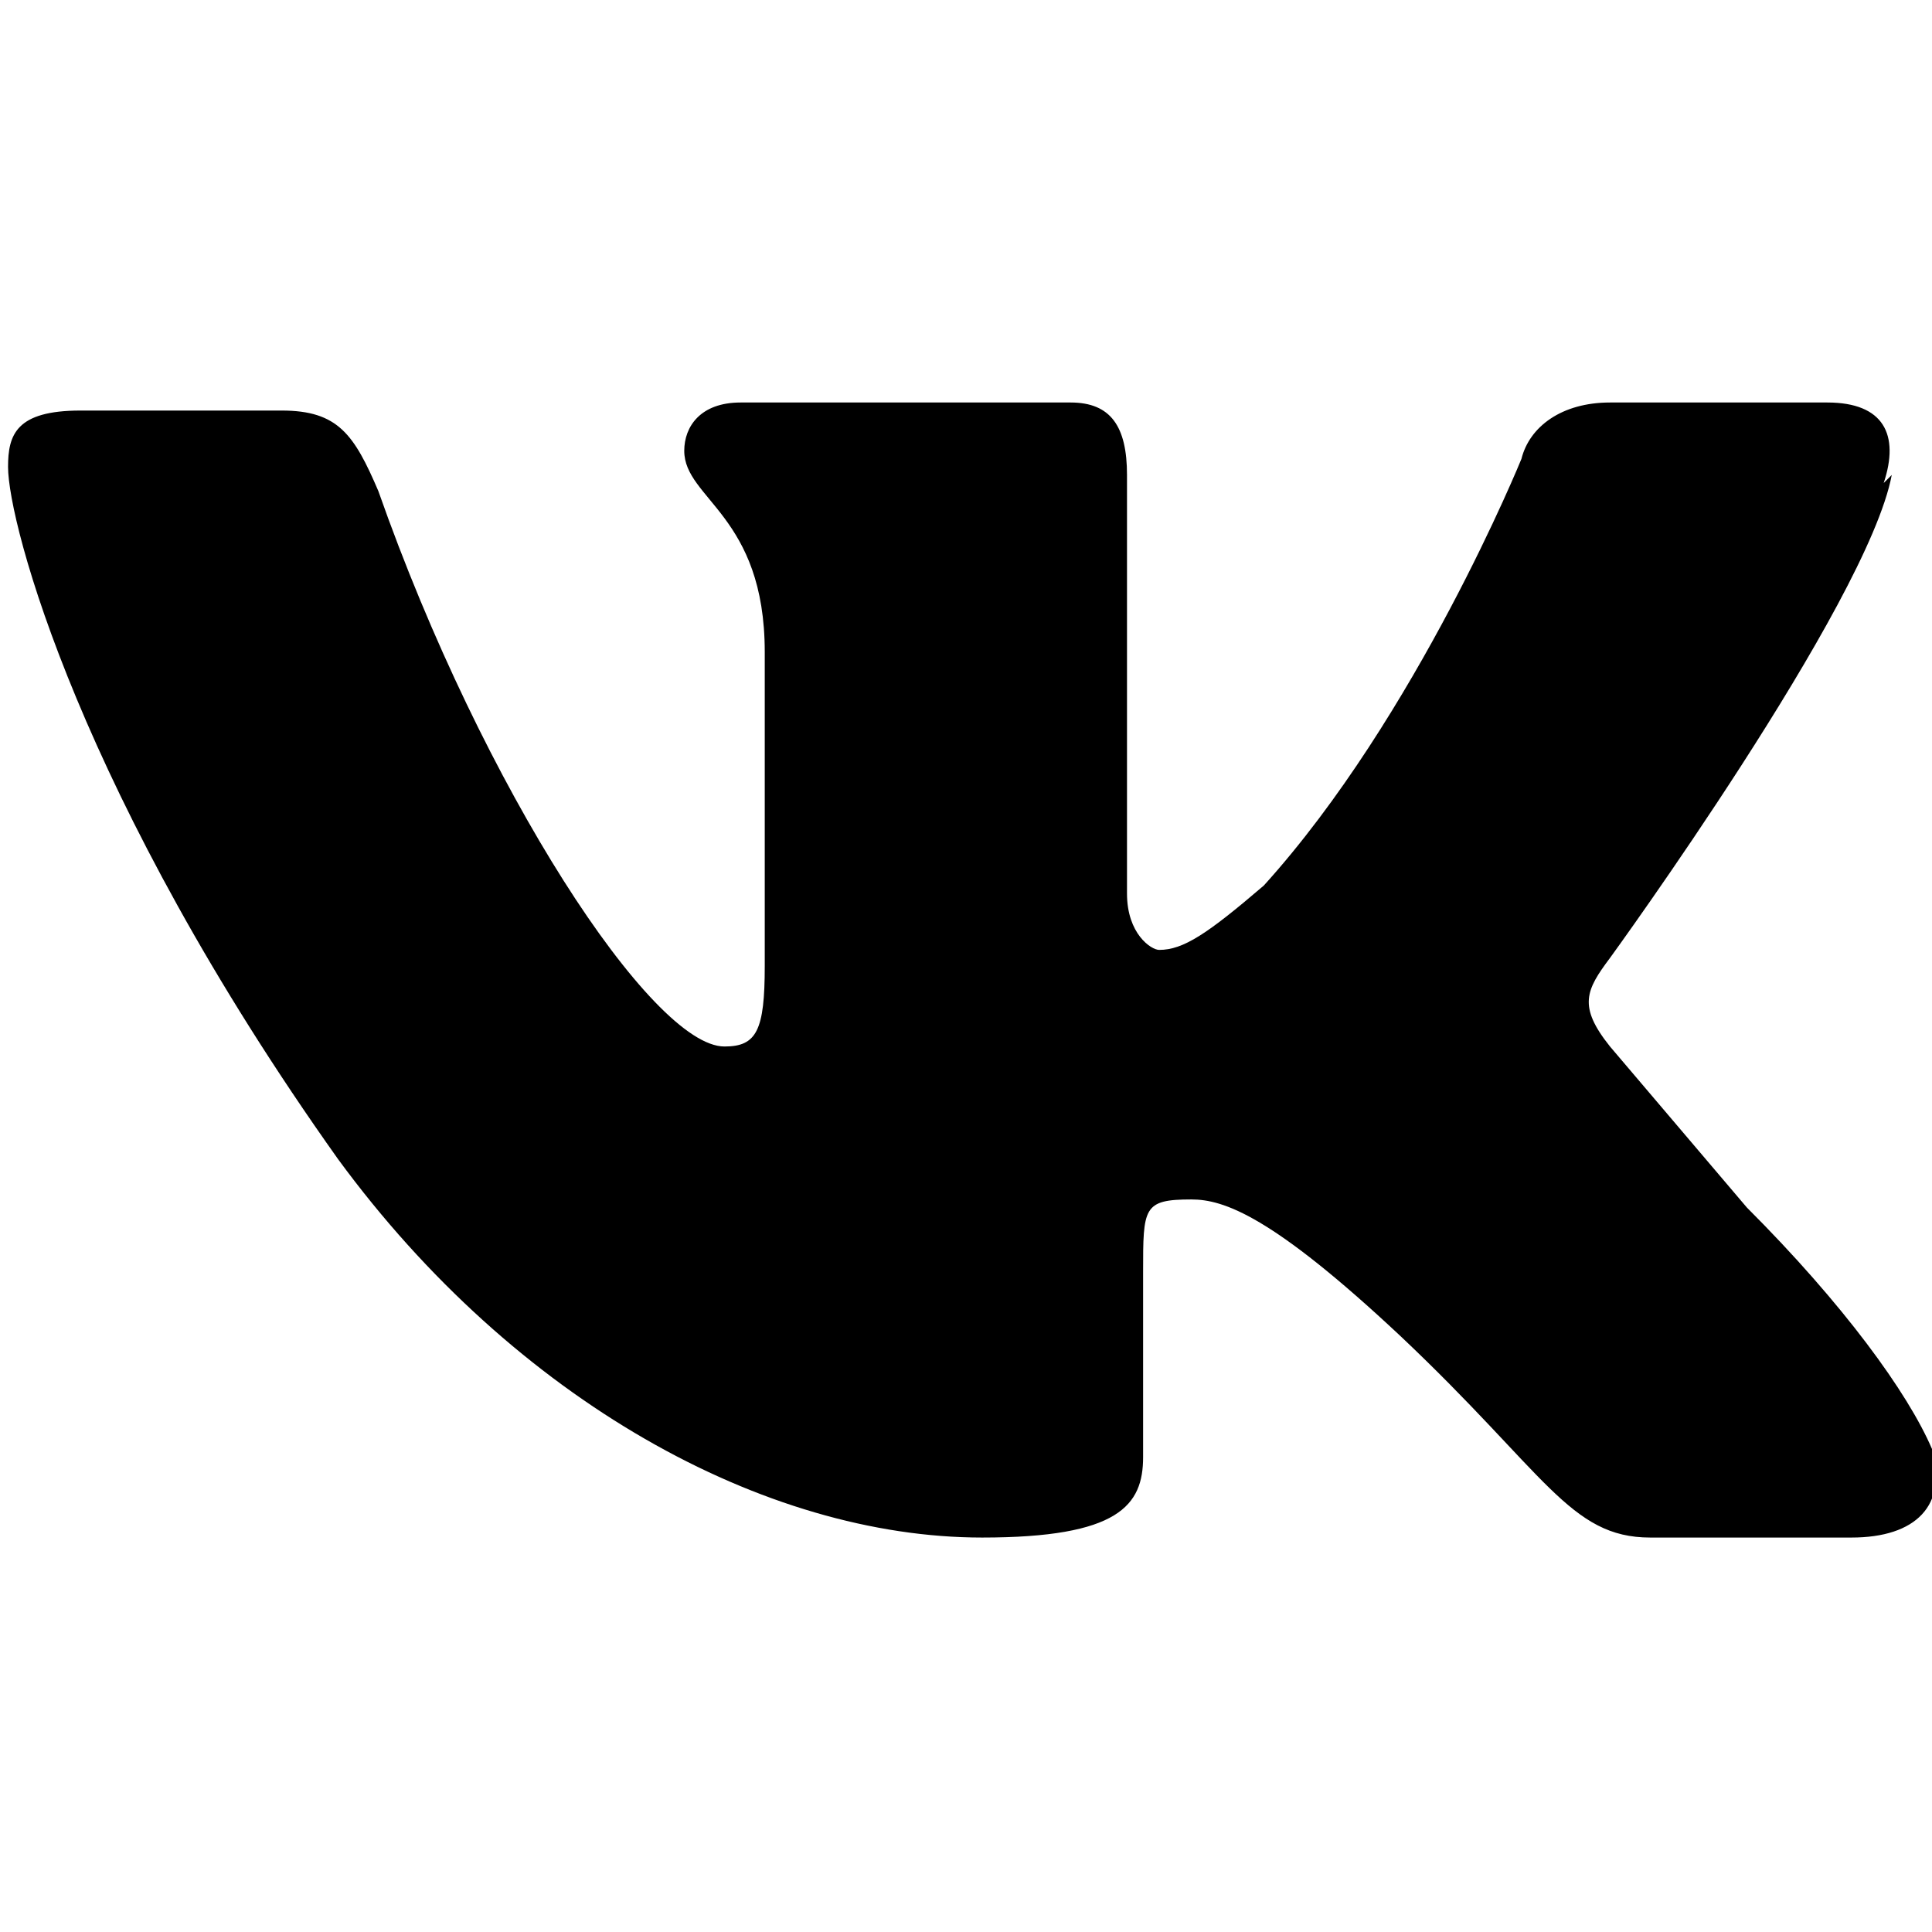
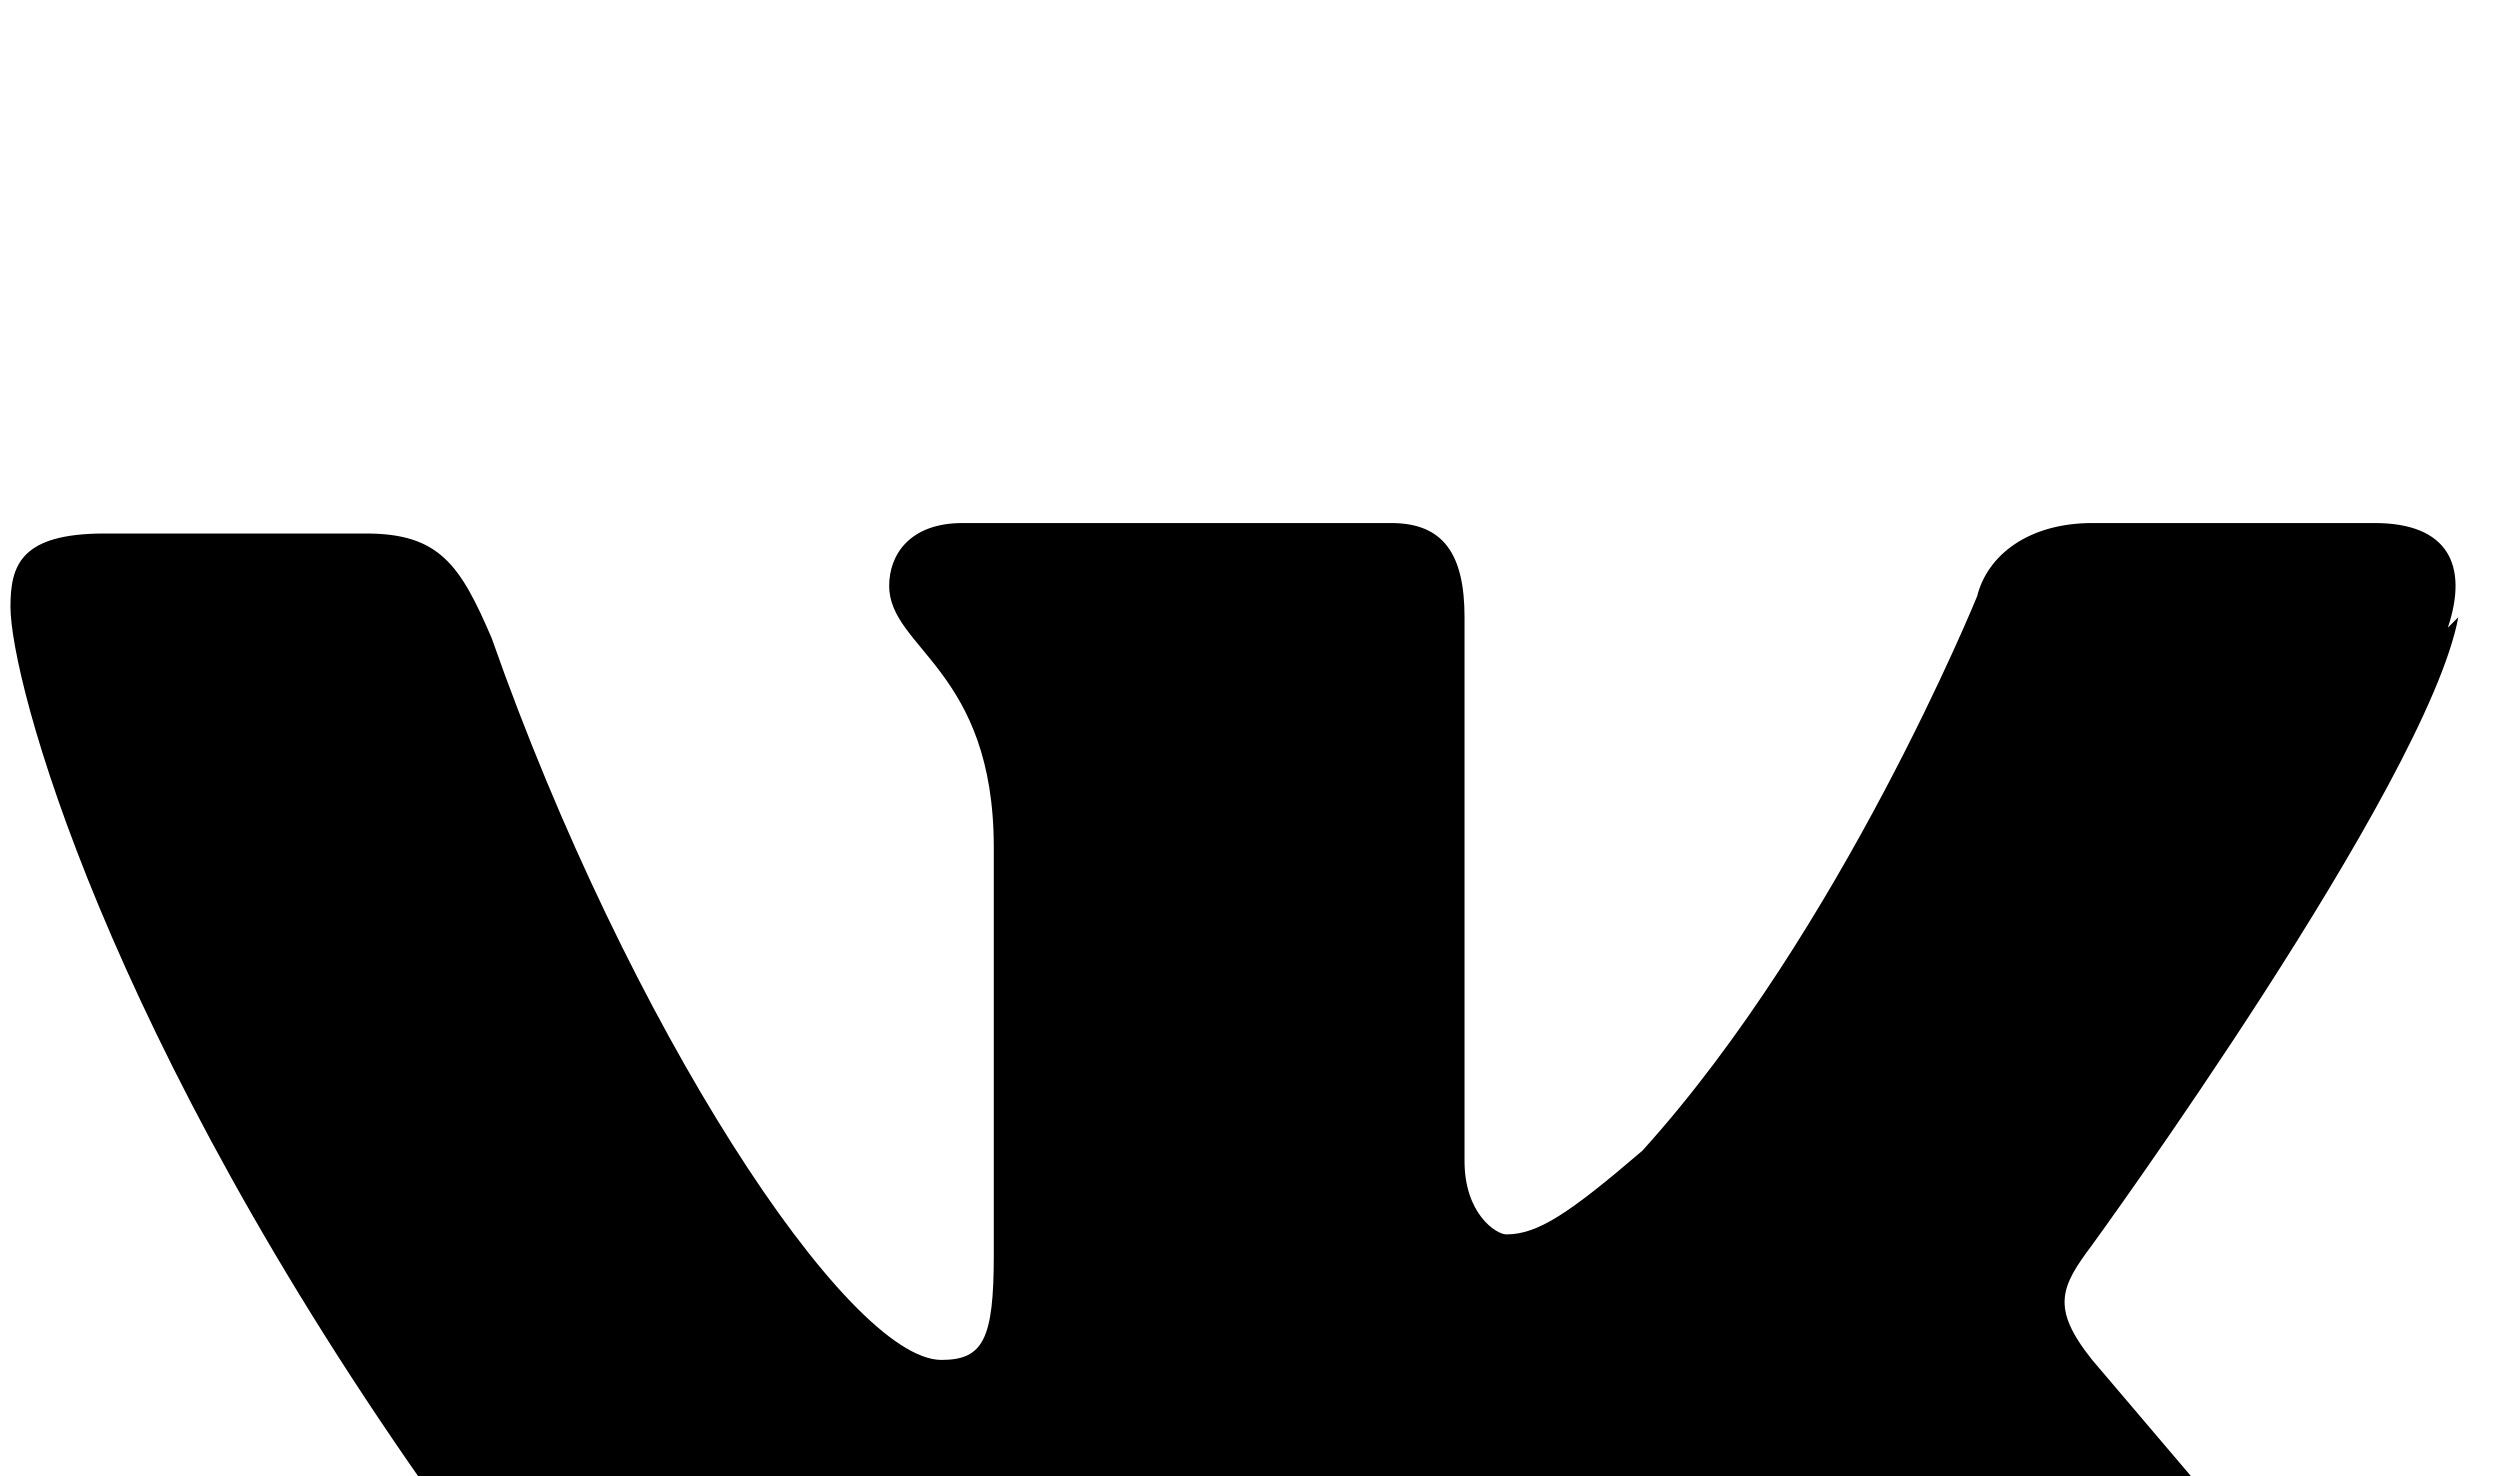
- <svg xmlns="http://www.w3.org/2000/svg" width="24" height="24" fill="none">
+ <svg xmlns="http://www.w3.org/2000/svg" fill="none">
  <g clip-path="url(#a)">
    <path fill-rule="evenodd" clip-rule="evenodd" d="M23.4 6c.2-.6 0-1-.7-1H20c-.6 0-1 .3-1.1.7 0 0-1.3 3.2-3.2 5.3-.7.6-1 .8-1.3.8-.1 0-.4-.2-.4-.7V5.9c0-.6-.2-.9-.7-.9H9.2c-.5 0-.7.3-.7.6 0 .6 1 .8 1 2.5V12c0 .8-.1 1-.5 1-.9 0-3-3.2-4.3-6.9-.3-.7-.5-1-1.2-1H1c-.8 0-.9.3-.9.7 0 .7.9 4.1 4.1 8.6 2.2 3 5.3 4.7 8 4.7 1.7 0 2-.4 2-1v-2.3c0-.8 0-.9.6-.9.4 0 1 .2 2.6 1.7 1.8 1.7 2.1 2.5 3.1 2.5H23c.8 0 1.2-.4 1-1.1-.3-.7-1.1-1.8-2.3-3L20 13c-.4-.5-.3-.7 0-1.1 0 0 3.2-4.4 3.5-6Z" fill="currentColor" />
  </g>
  <defs>
    <clipPath id="a">
      <path d="M0 0h24v24H0z" />
    </clipPath>
  </defs>
</svg>
